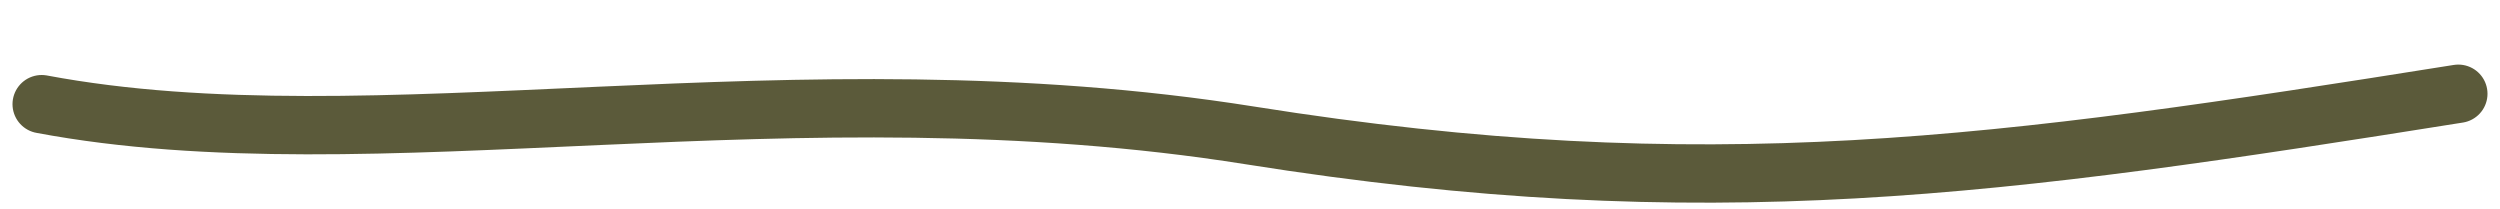
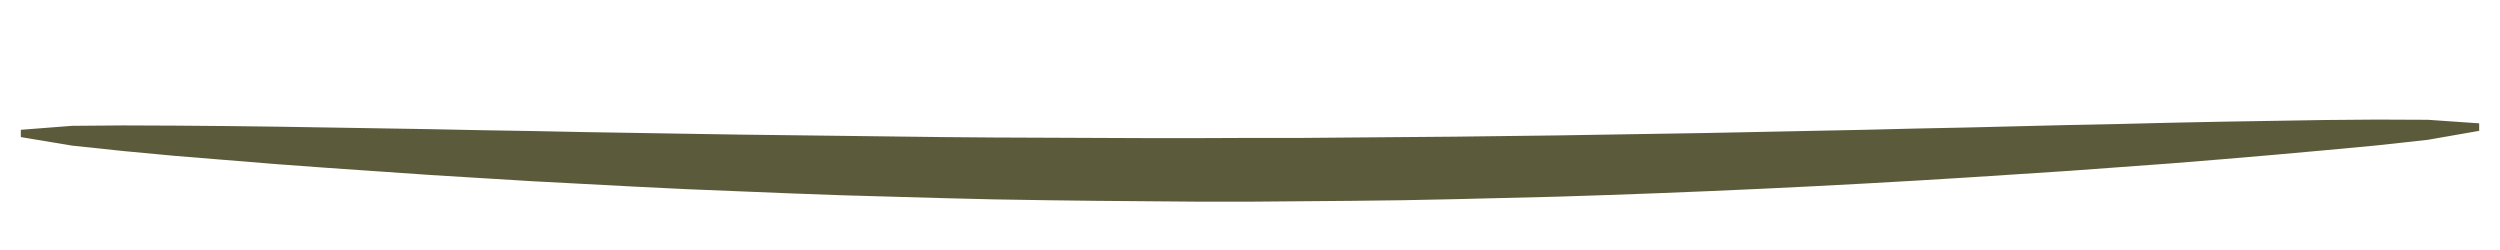
- <svg xmlns="http://www.w3.org/2000/svg" viewBox="0 0 120 10" preserveAspectRatio="none">
-   <path d="M2 5 C 18 8, 38 3, 60 6.5 S 96 8, 118 4.5" fill="none" stroke="#5b5a3a" stroke-width="2.8" stroke-linecap="round" vector-effect="non-scaling-stroke" />
+ <svg xmlns="http://www.w3.org/2000/svg" viewBox="0 0 120 12" preserveAspectRatio="none">
+   <path d="M1.00 6.23 L3.46 6.04 L5.92 6.02 L8.38 6.03 L10.83 6.05 L13.29 6.08 L15.75 6.12 L18.21 6.16 L20.67 6.20 L23.12 6.25 L25.58 6.29 L28.04 6.34 L30.50 6.38 L32.96 6.42 L35.42 6.46 L37.88 6.49 L40.33 6.52 L42.79 6.55 L45.25 6.58 L47.71 6.60 L50.17 6.61 L52.62 6.62 L55.08 6.63 L57.54 6.63 L60.00 6.62 L62.46 6.62 L64.92 6.60 L67.38 6.58 L69.83 6.56 L72.29 6.53 L74.75 6.50 L77.21 6.46 L79.67 6.42 L82.12 6.38 L84.58 6.33 L87.04 6.28 L89.50 6.23 L91.96 6.17 L94.42 6.12 L96.88 6.06 L99.33 6.00 L101.79 5.95 L104.25 5.89 L106.71 5.84 L109.17 5.80 L111.62 5.76 L114.08 5.74 L116.54 5.75 L119.00 5.92 L119.00 6.28 L116.54 6.71 L114.08 6.98 L111.62 7.21 L109.17 7.43 L106.71 7.64 L104.25 7.84 L101.79 8.02 L99.33 8.20 L96.88 8.36 L94.42 8.52 L91.96 8.67 L89.50 8.81 L87.04 8.94 L84.58 9.06 L82.12 9.17 L79.67 9.27 L77.21 9.36 L74.75 9.44 L72.29 9.50 L69.83 9.56 L67.38 9.61 L64.92 9.64 L62.46 9.66 L60.00 9.68 L57.54 9.68 L55.08 9.66 L52.62 9.64 L50.17 9.61 L47.71 9.57 L45.25 9.51 L42.79 9.44 L40.33 9.37 L37.88 9.28 L35.42 9.18 L32.96 9.08 L30.50 8.96 L28.04 8.83 L25.58 8.70 L23.12 8.55 L20.67 8.40 L18.21 8.23 L15.75 8.06 L13.29 7.88 L10.83 7.68 L8.38 7.48 L5.92 7.25 L3.46 6.99 L1.00 6.58 Z" fill="#5b5a3a" />
</svg>
